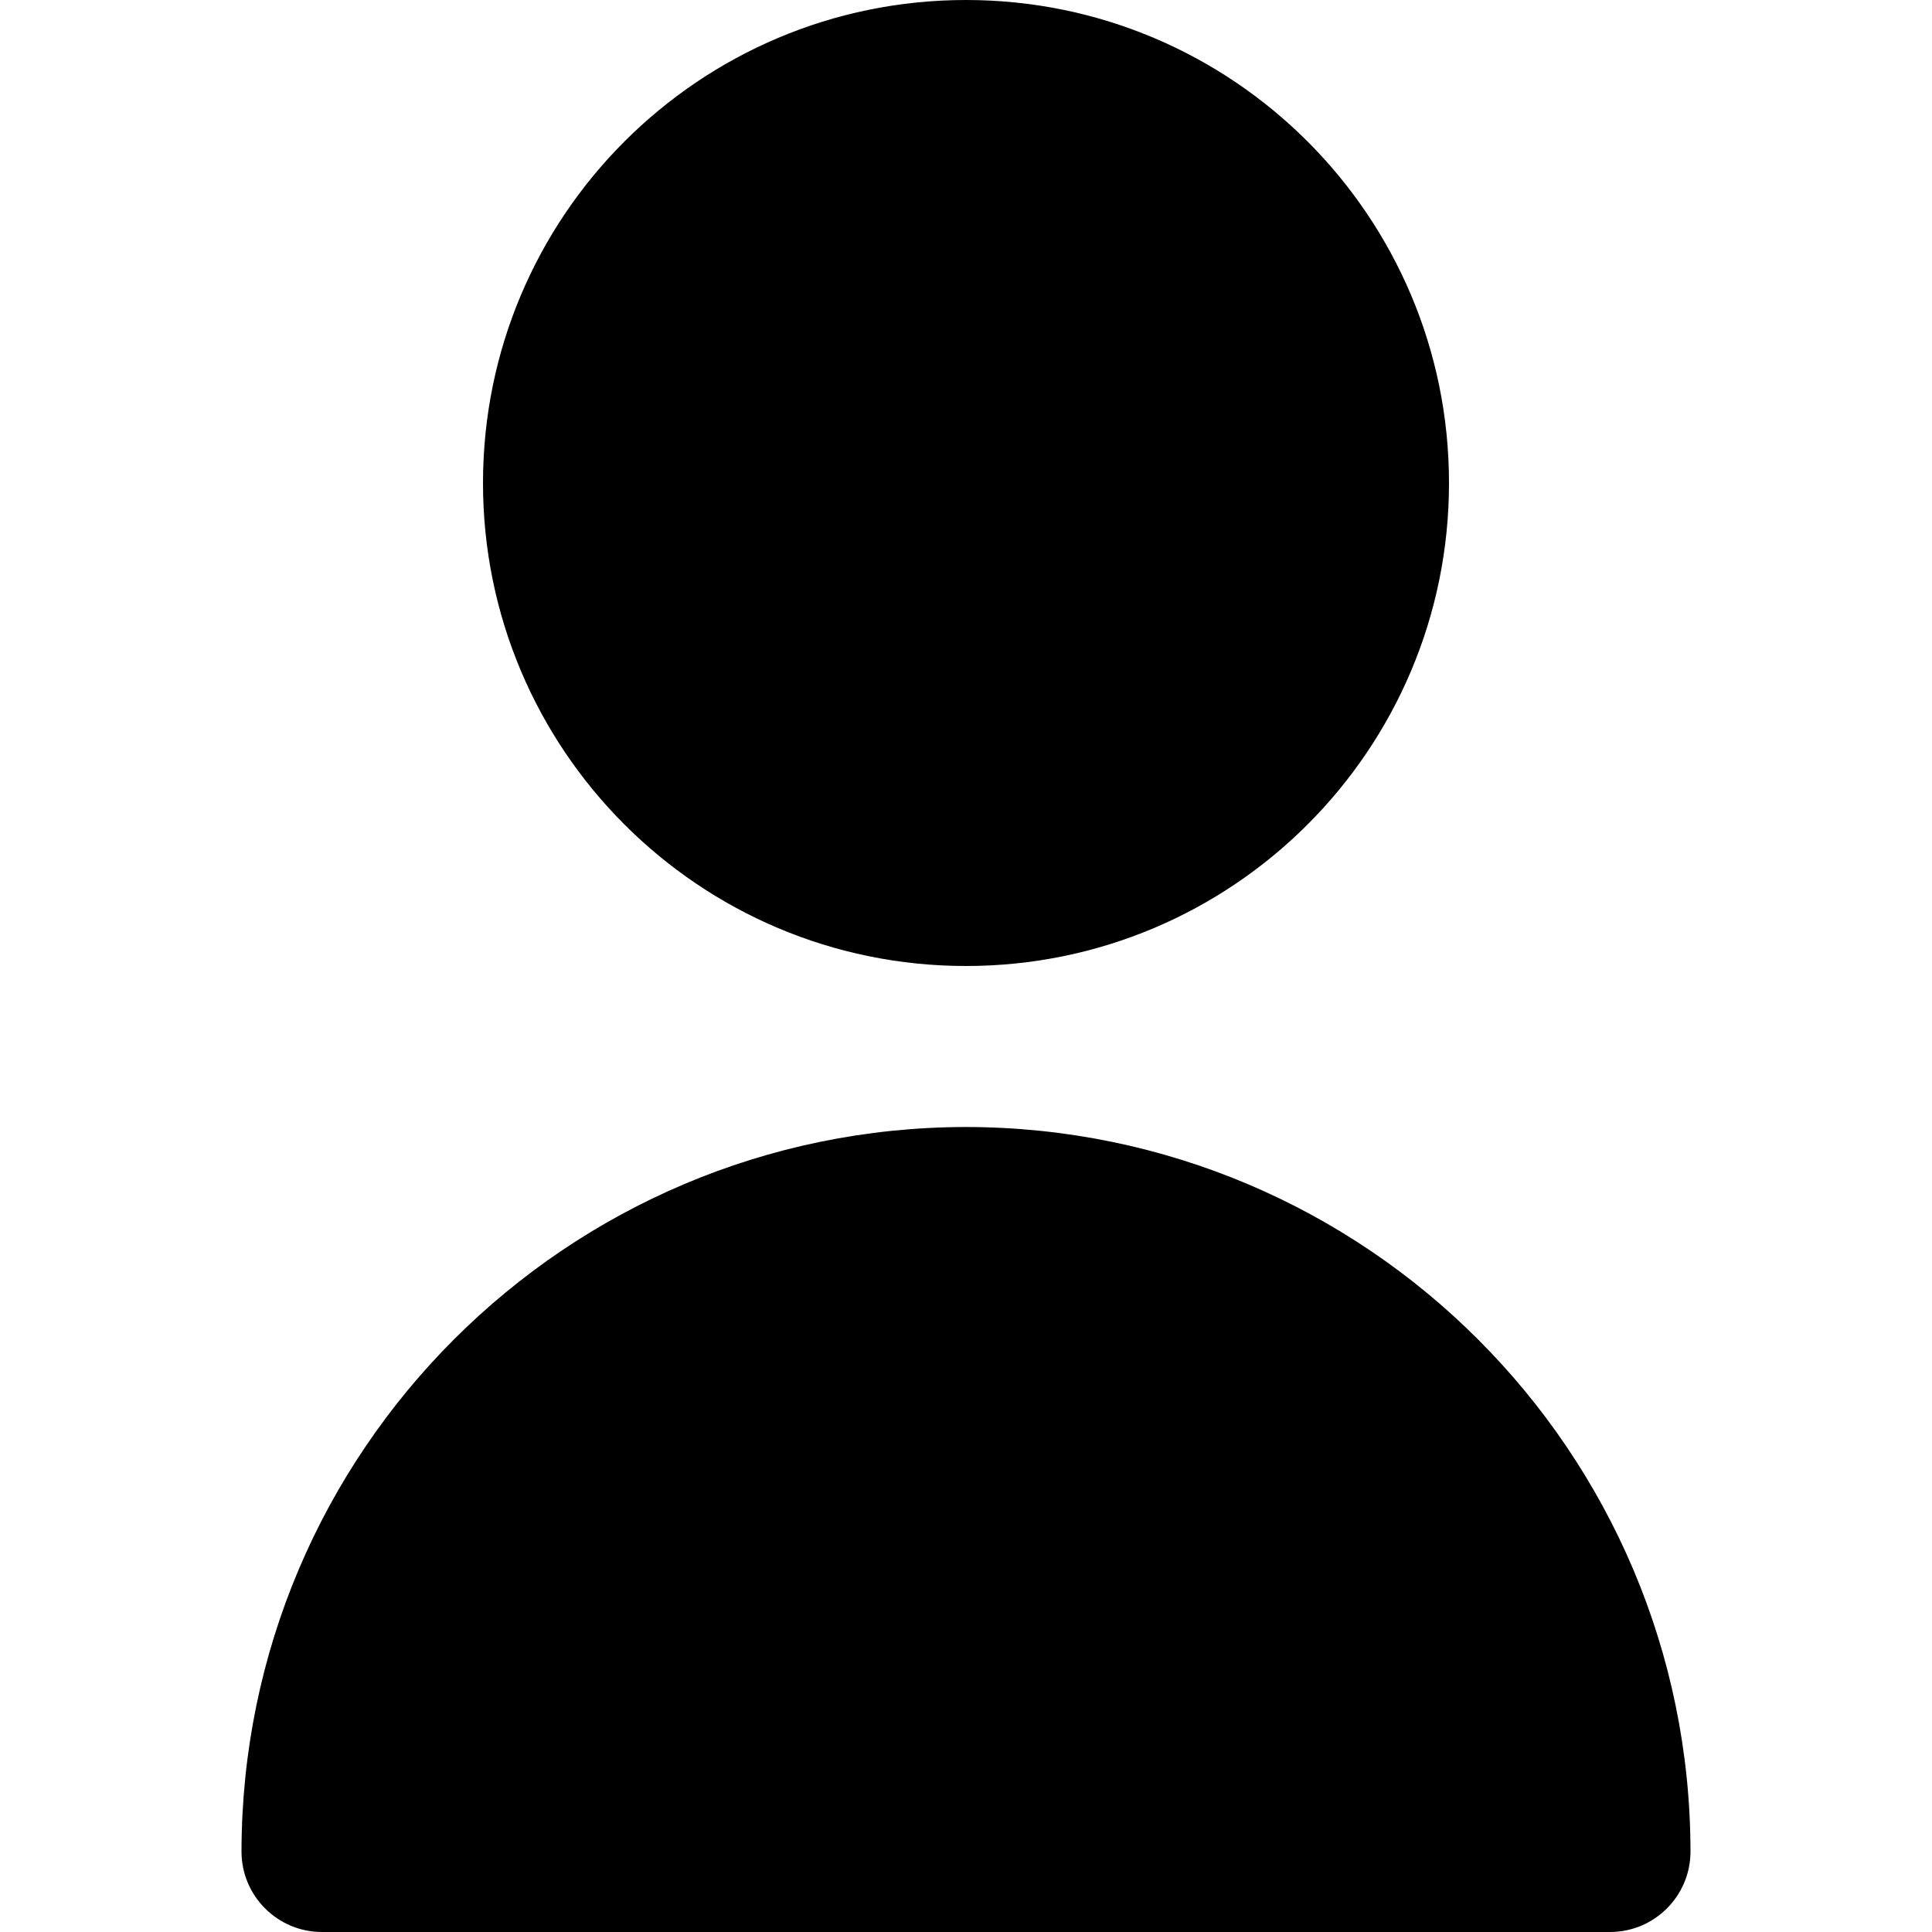
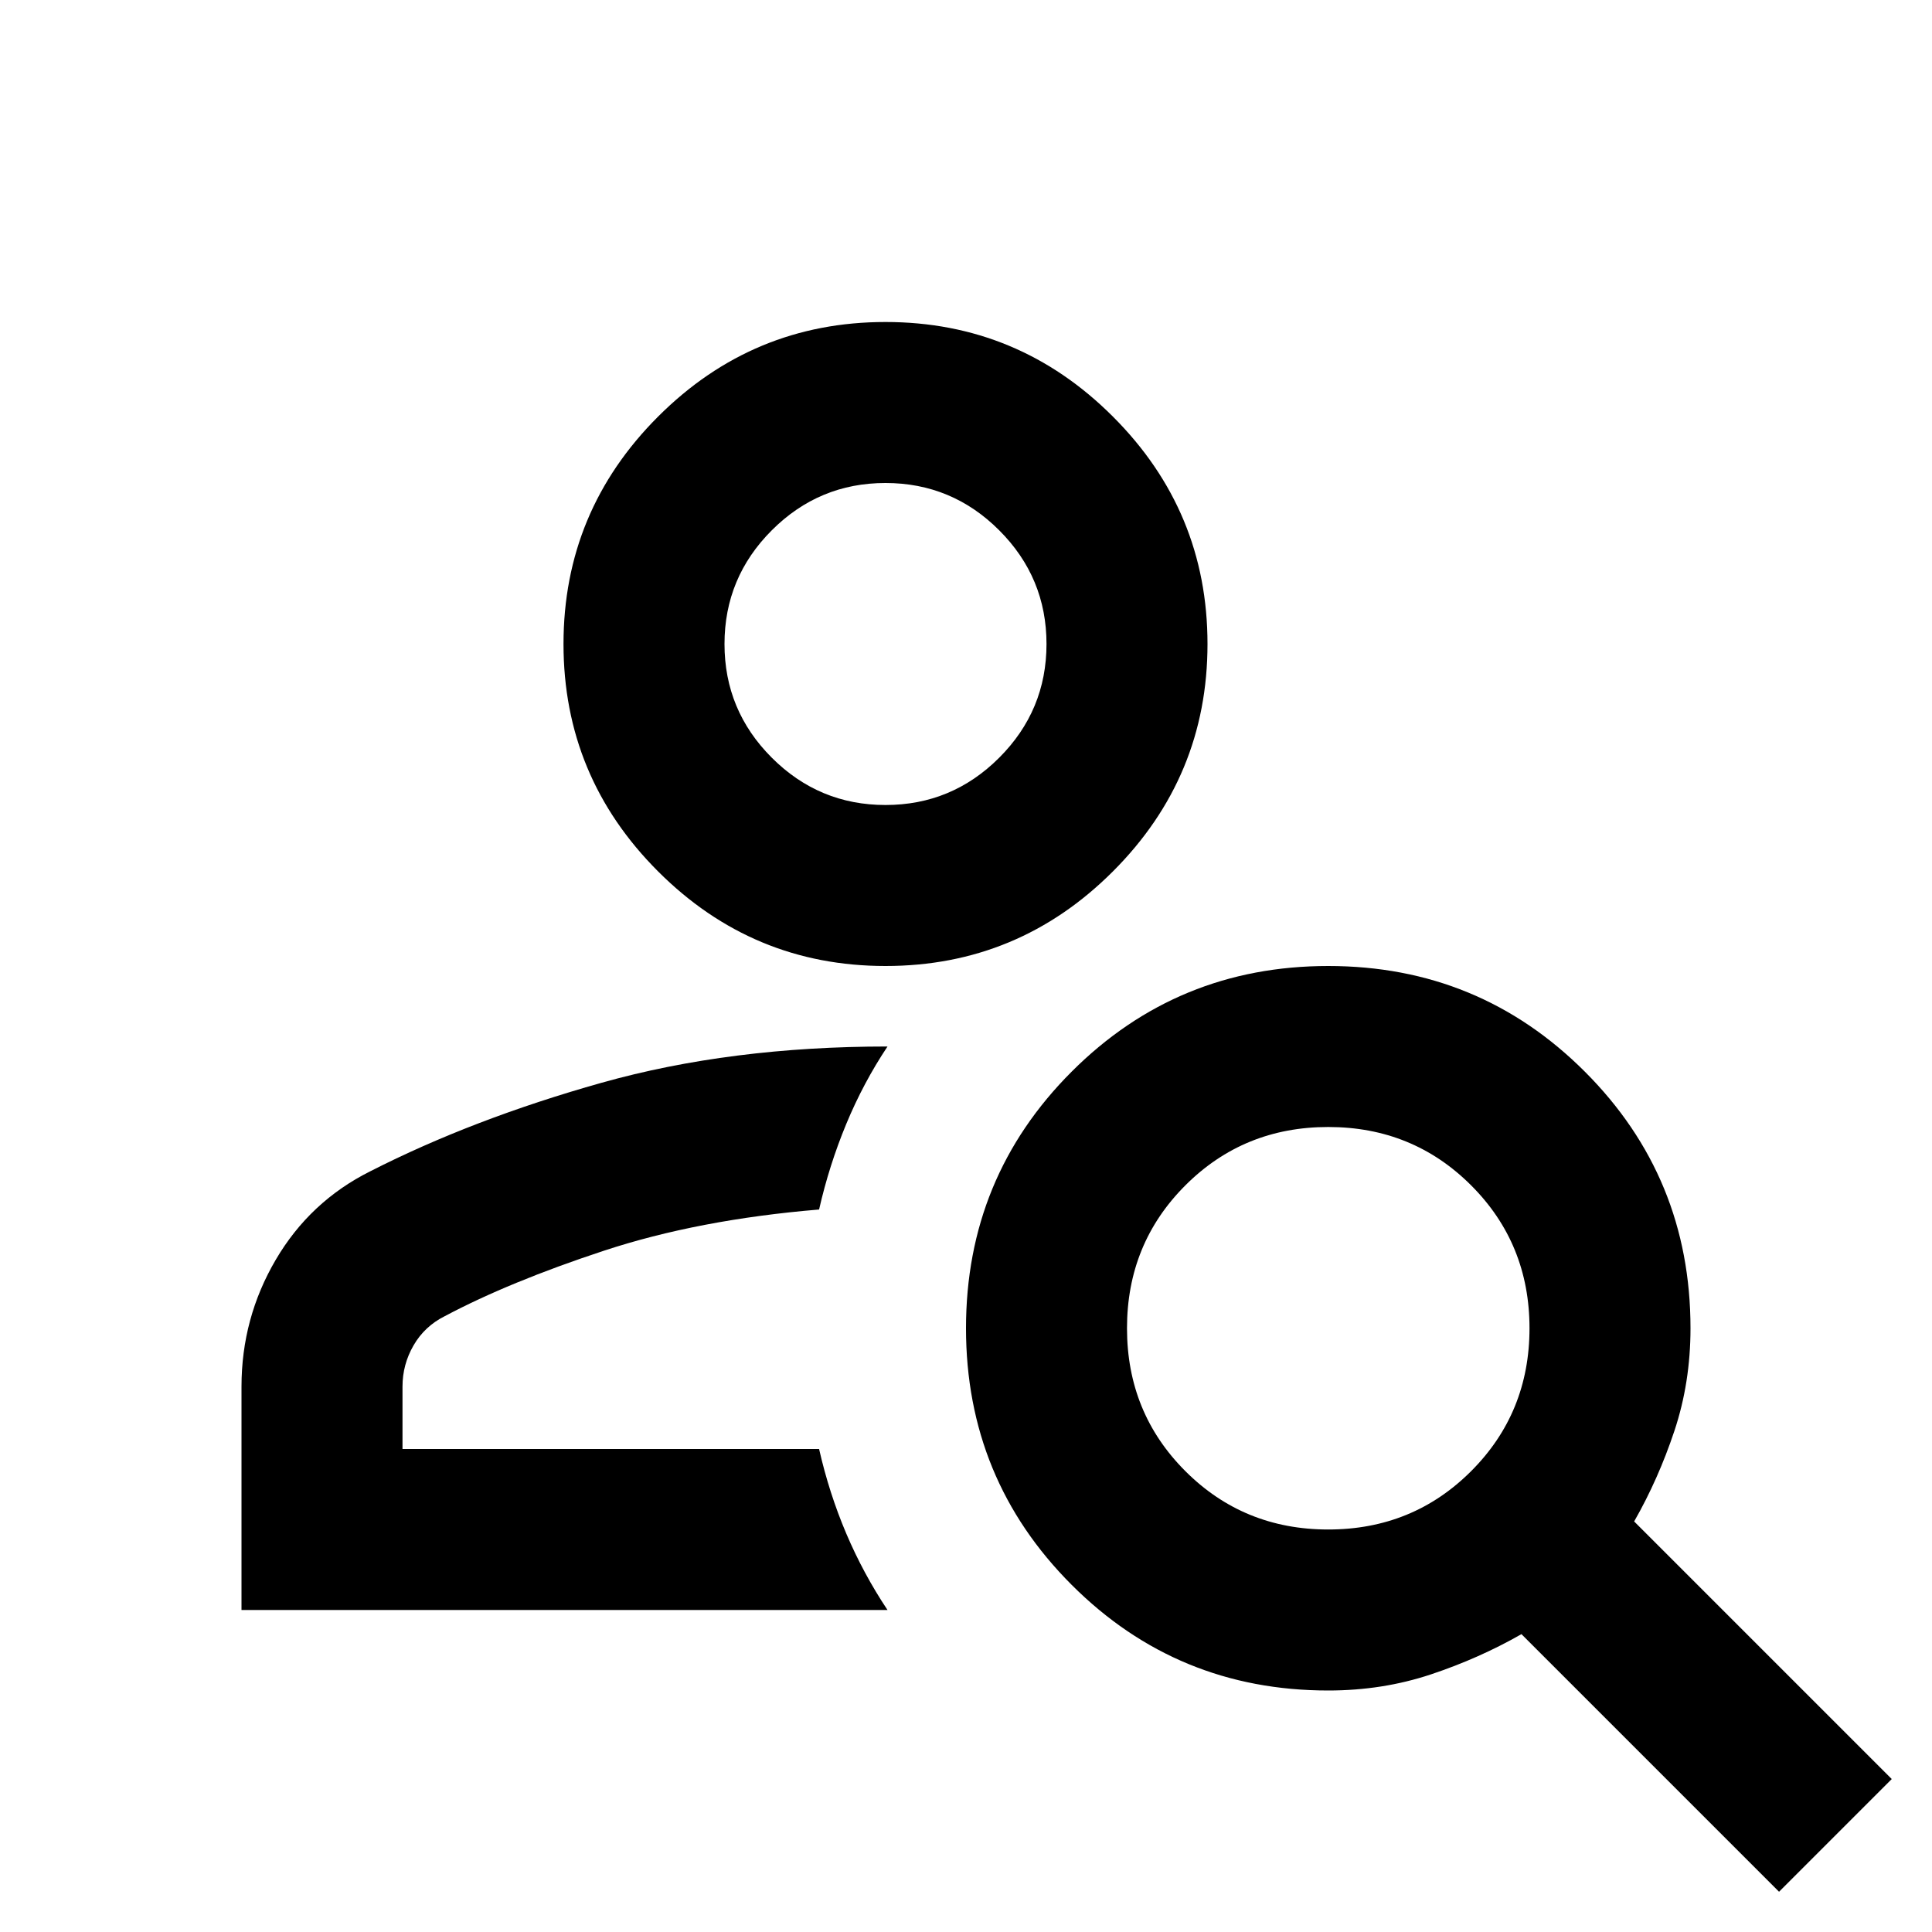
- <svg xmlns="http://www.w3.org/2000/svg" version="1.1" width="256" height="256" x="0" y="0" viewBox="0 0 512 512" style="enable-background:new 0 0 512 512" xml:space="preserve">
-   <g>
-     <circle cx="256" cy="128" r="128" fill="black" />
-     <path d="M256,298.667c-105.99,0.118-191.882,86.01-192,192C64,502.449,73.551,512,85.333,512h341.333   c11.782,0,21.333-9.551,21.333-21.333C447.882,384.677,361.99,298.784,256,298.667z" fill="black" />
-   </g>
+ <svg xmlns="http://www.w3.org/2000/svg" height="24" viewBox="0 -960 960 960" width="24">
+   <path d="M440-480q-66 0-113-47t-47-113q0-66 47-113t113-47q66 0 113 47t47 113q0 66-47 113t-113 47Zm0-80q33 0 56.5-23.5T520-640q0-33-23.5-56.5T440-720q-33 0-56.5 23.5T360-640q0 33 23.5 56.5T440-560ZM884-20 756-148q-21 12-45 20t-51 8q-75 0-127.5-52.5T480-300q0-75 52.5-127.5T660-480q75 0 127.5 52.5T840-300q0 27-8 51t-20 45L940-76l-56 56ZM660-200q42 0 71-29t29-71q0-42-29-71t-71-29q-42 0-71 29t-29 71q0 42 29 71t71 29Zm-540 40v-111q0-34 17-63t47-44q51-26 115-44t142-18q-12 18-20.5 38.5T407-359q-60 5-107 20.5T221-306q-10 5-15.5 14.5T200-271v31h207q5 22 13.5 42t20.5 38H120Zm320-480Zm-33 400Z" />
</svg>
